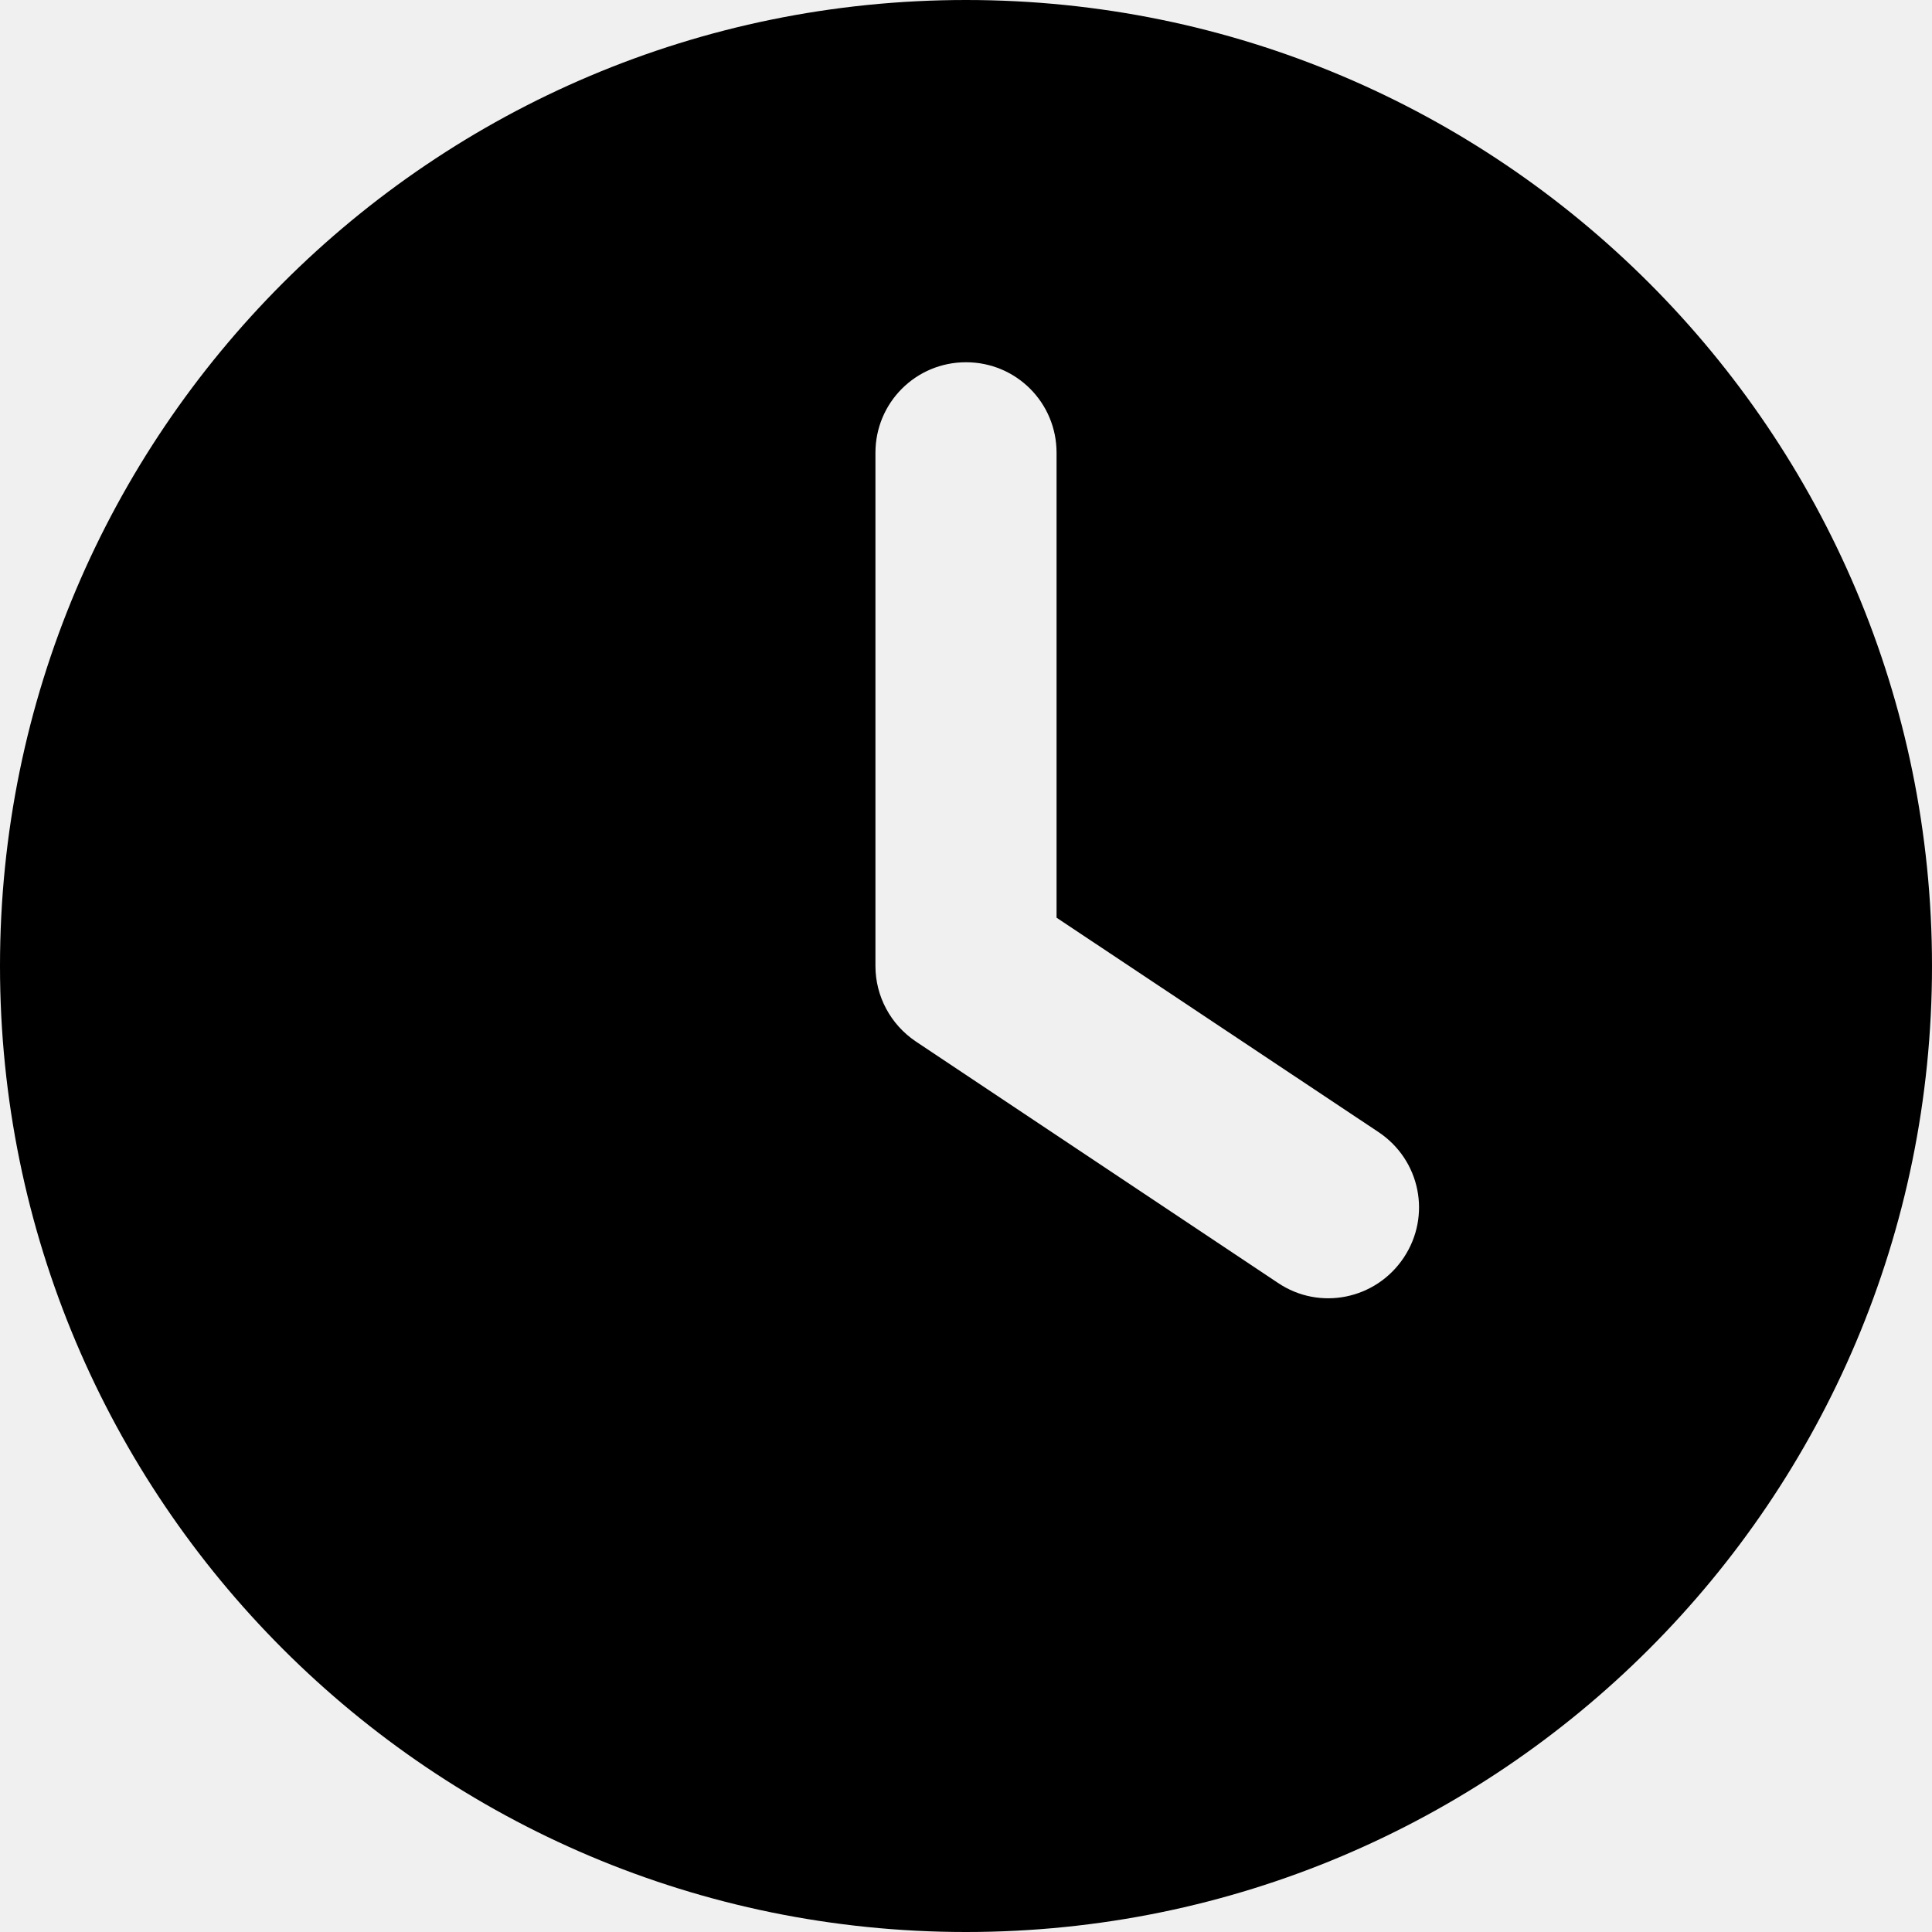
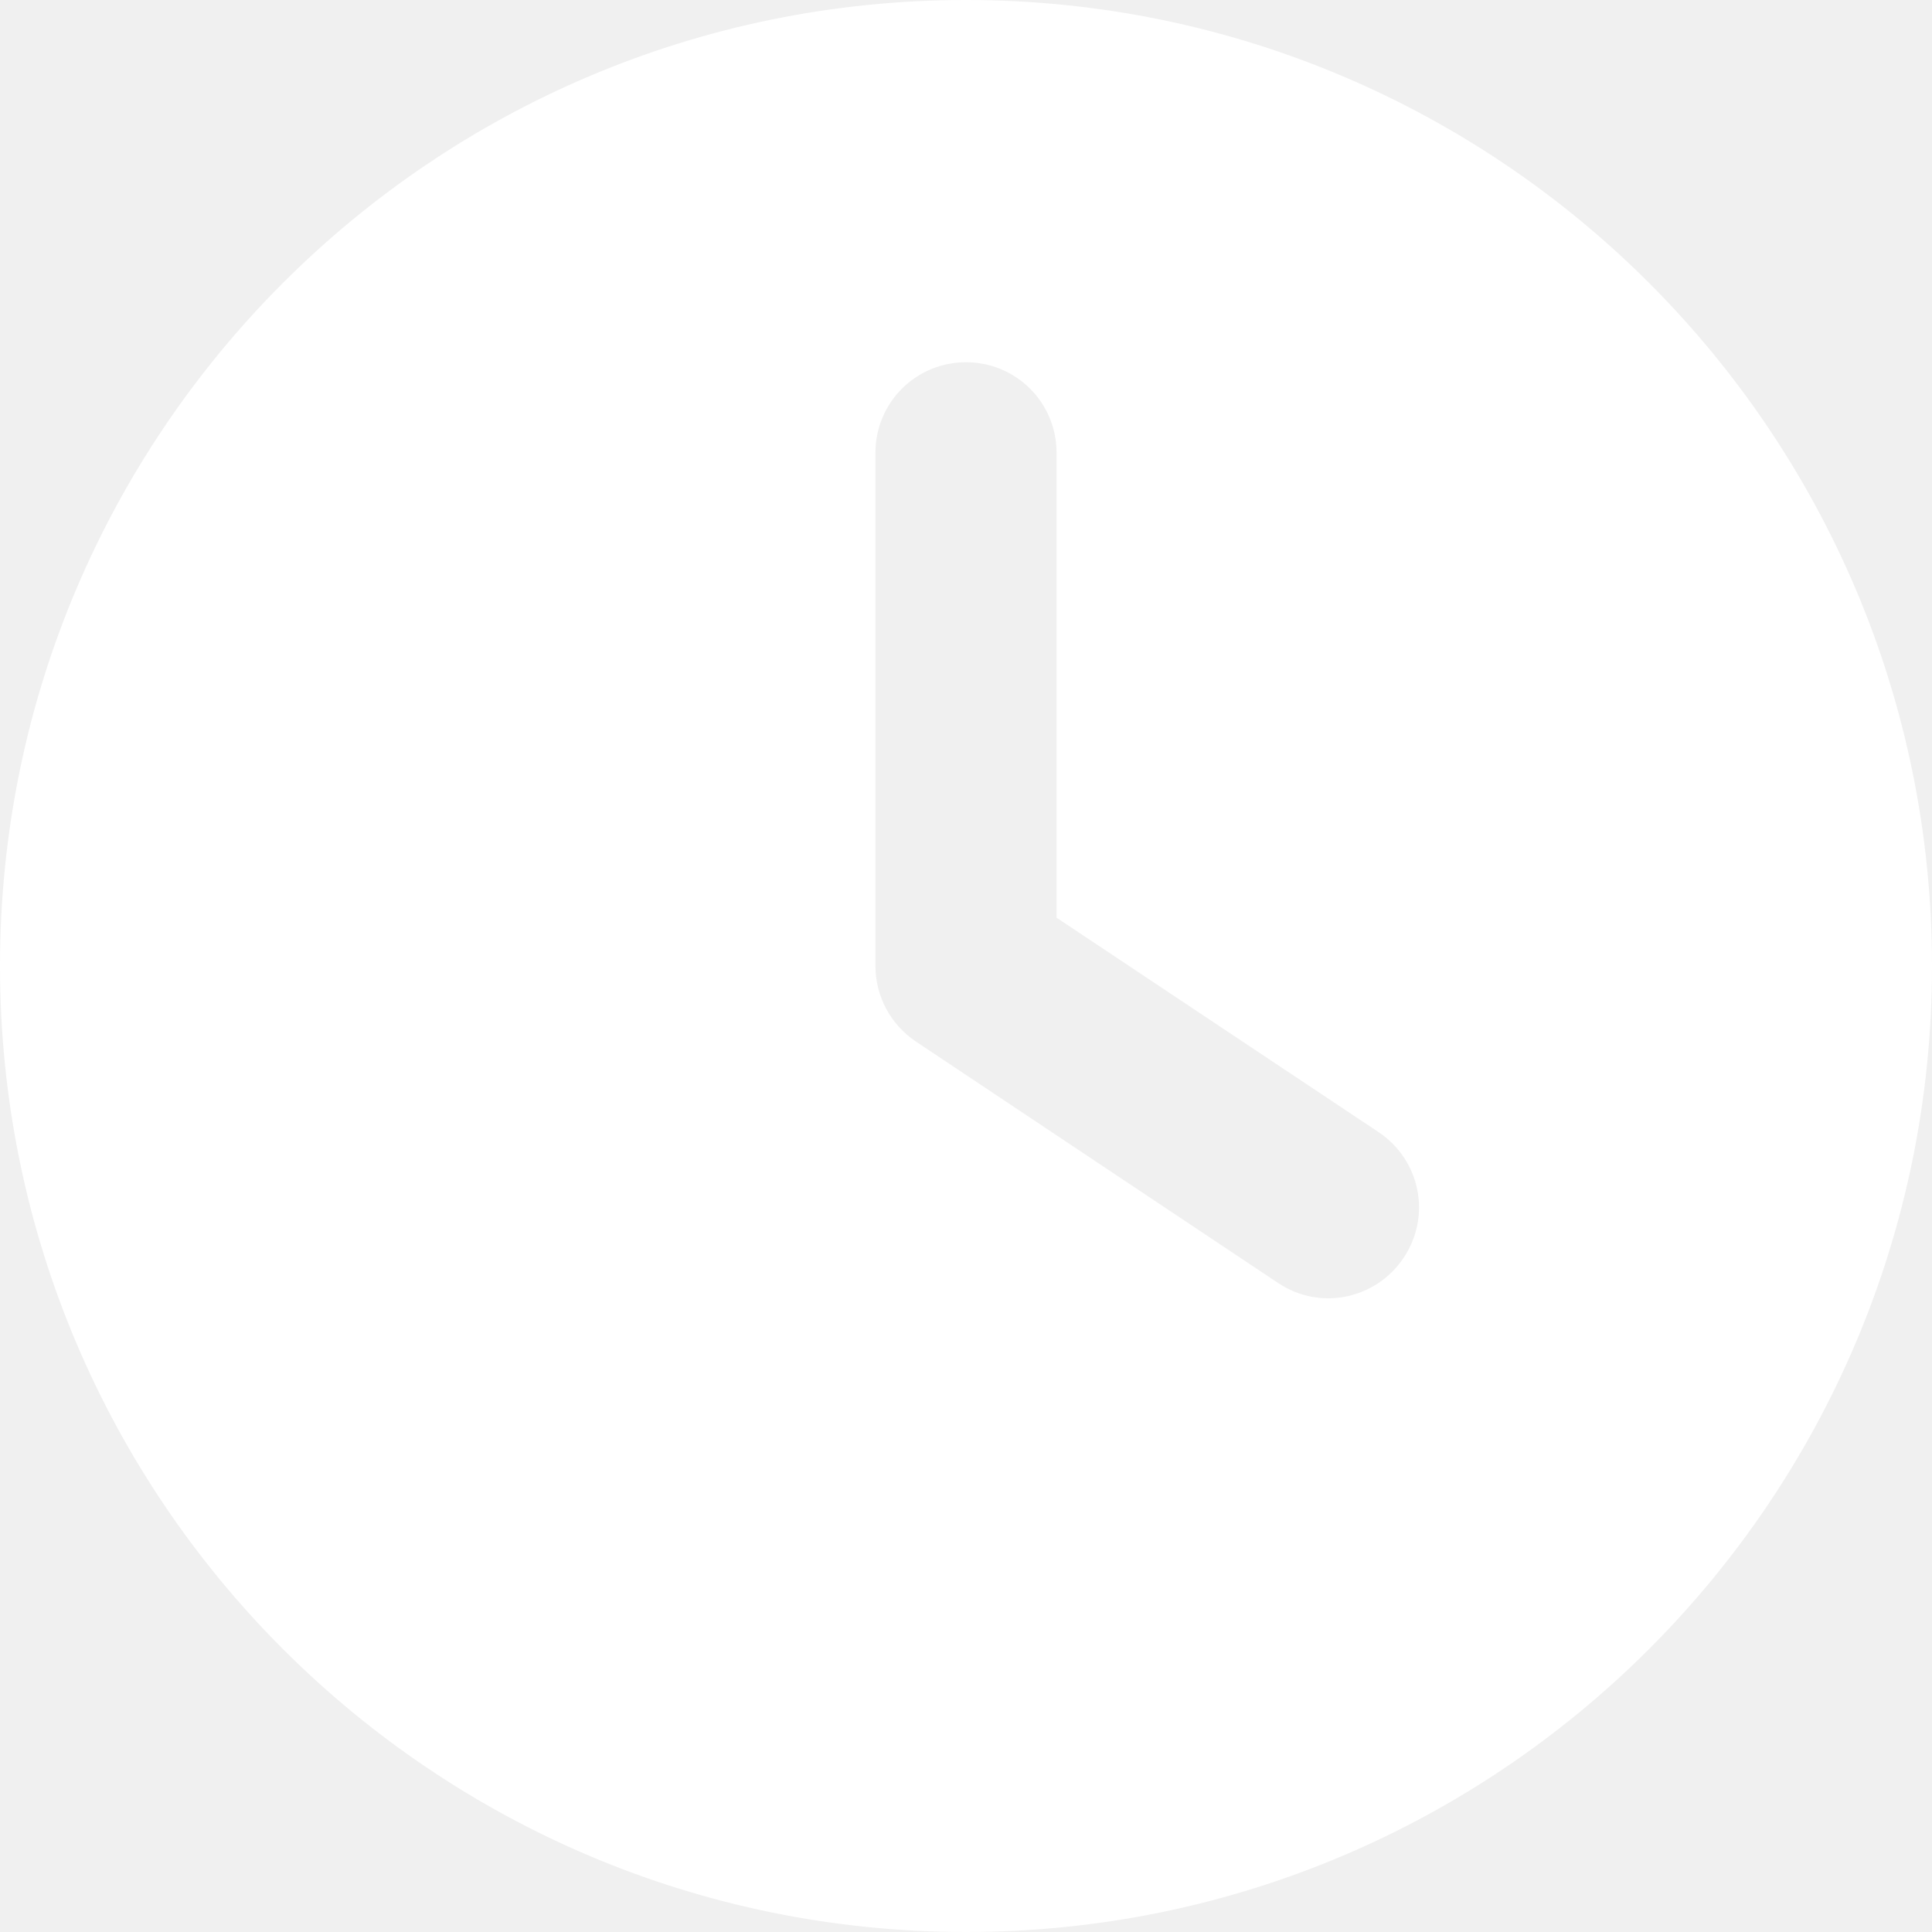
<svg xmlns="http://www.w3.org/2000/svg" width="512" height="512" viewBox="0 0 512 512">
-   <path fill="currentColor" d="M256 0a256 256 0 1 1 0 512a256 256 0 1 1 0-512zm-24 120v136c0 8 4 15.5 10.7 20l96 64c11 7.4 25.9 4.4 33.3-6.7s4.4-25.9-6.7-33.3L280 243.2V120c0-13.3-10.7-24-24-24s-24 10.7-24 24z" />
+   <path fill="white" d="M256 0a256 256 0 1 1 0 512a256 256 0 1 1 0-512zm-24 120v136c0 8 4 15.5 10.7 20l96 64c11 7.4 25.9 4.4 33.3-6.7s4.4-25.9-6.7-33.3L280 243.2V120c0-13.3-10.7-24-24-24s-24 10.7-24 24z" />
</svg>
